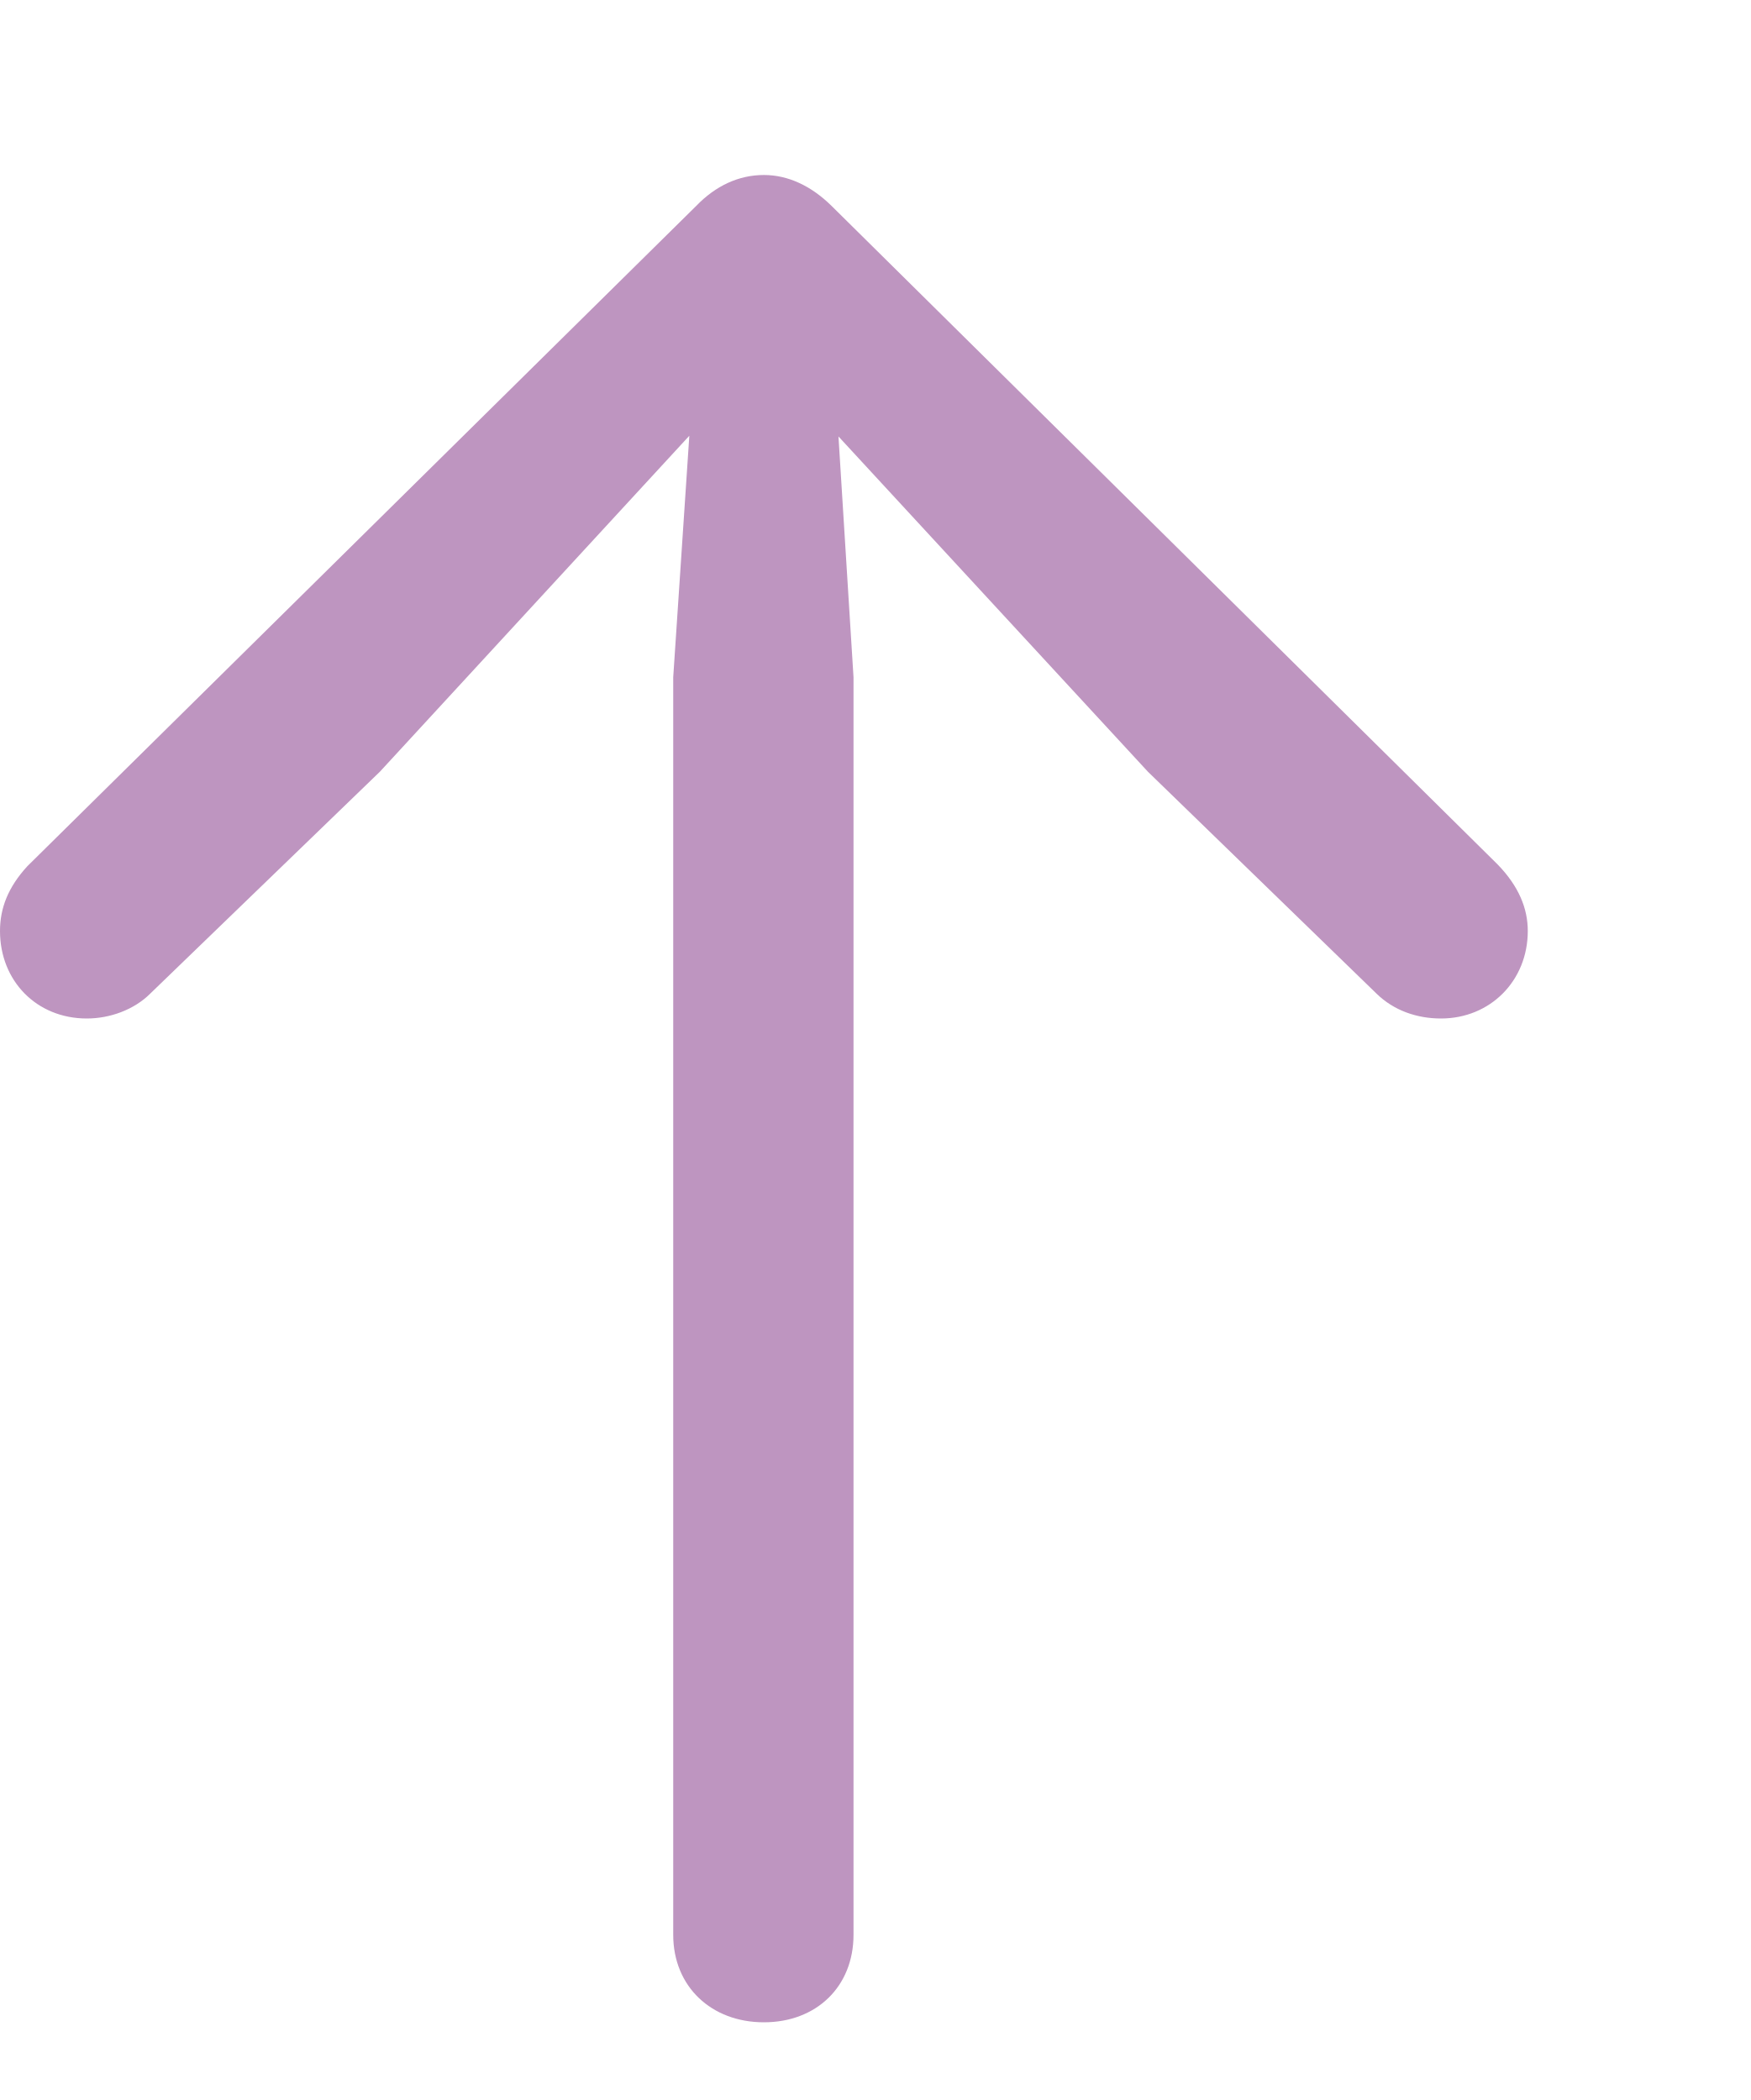
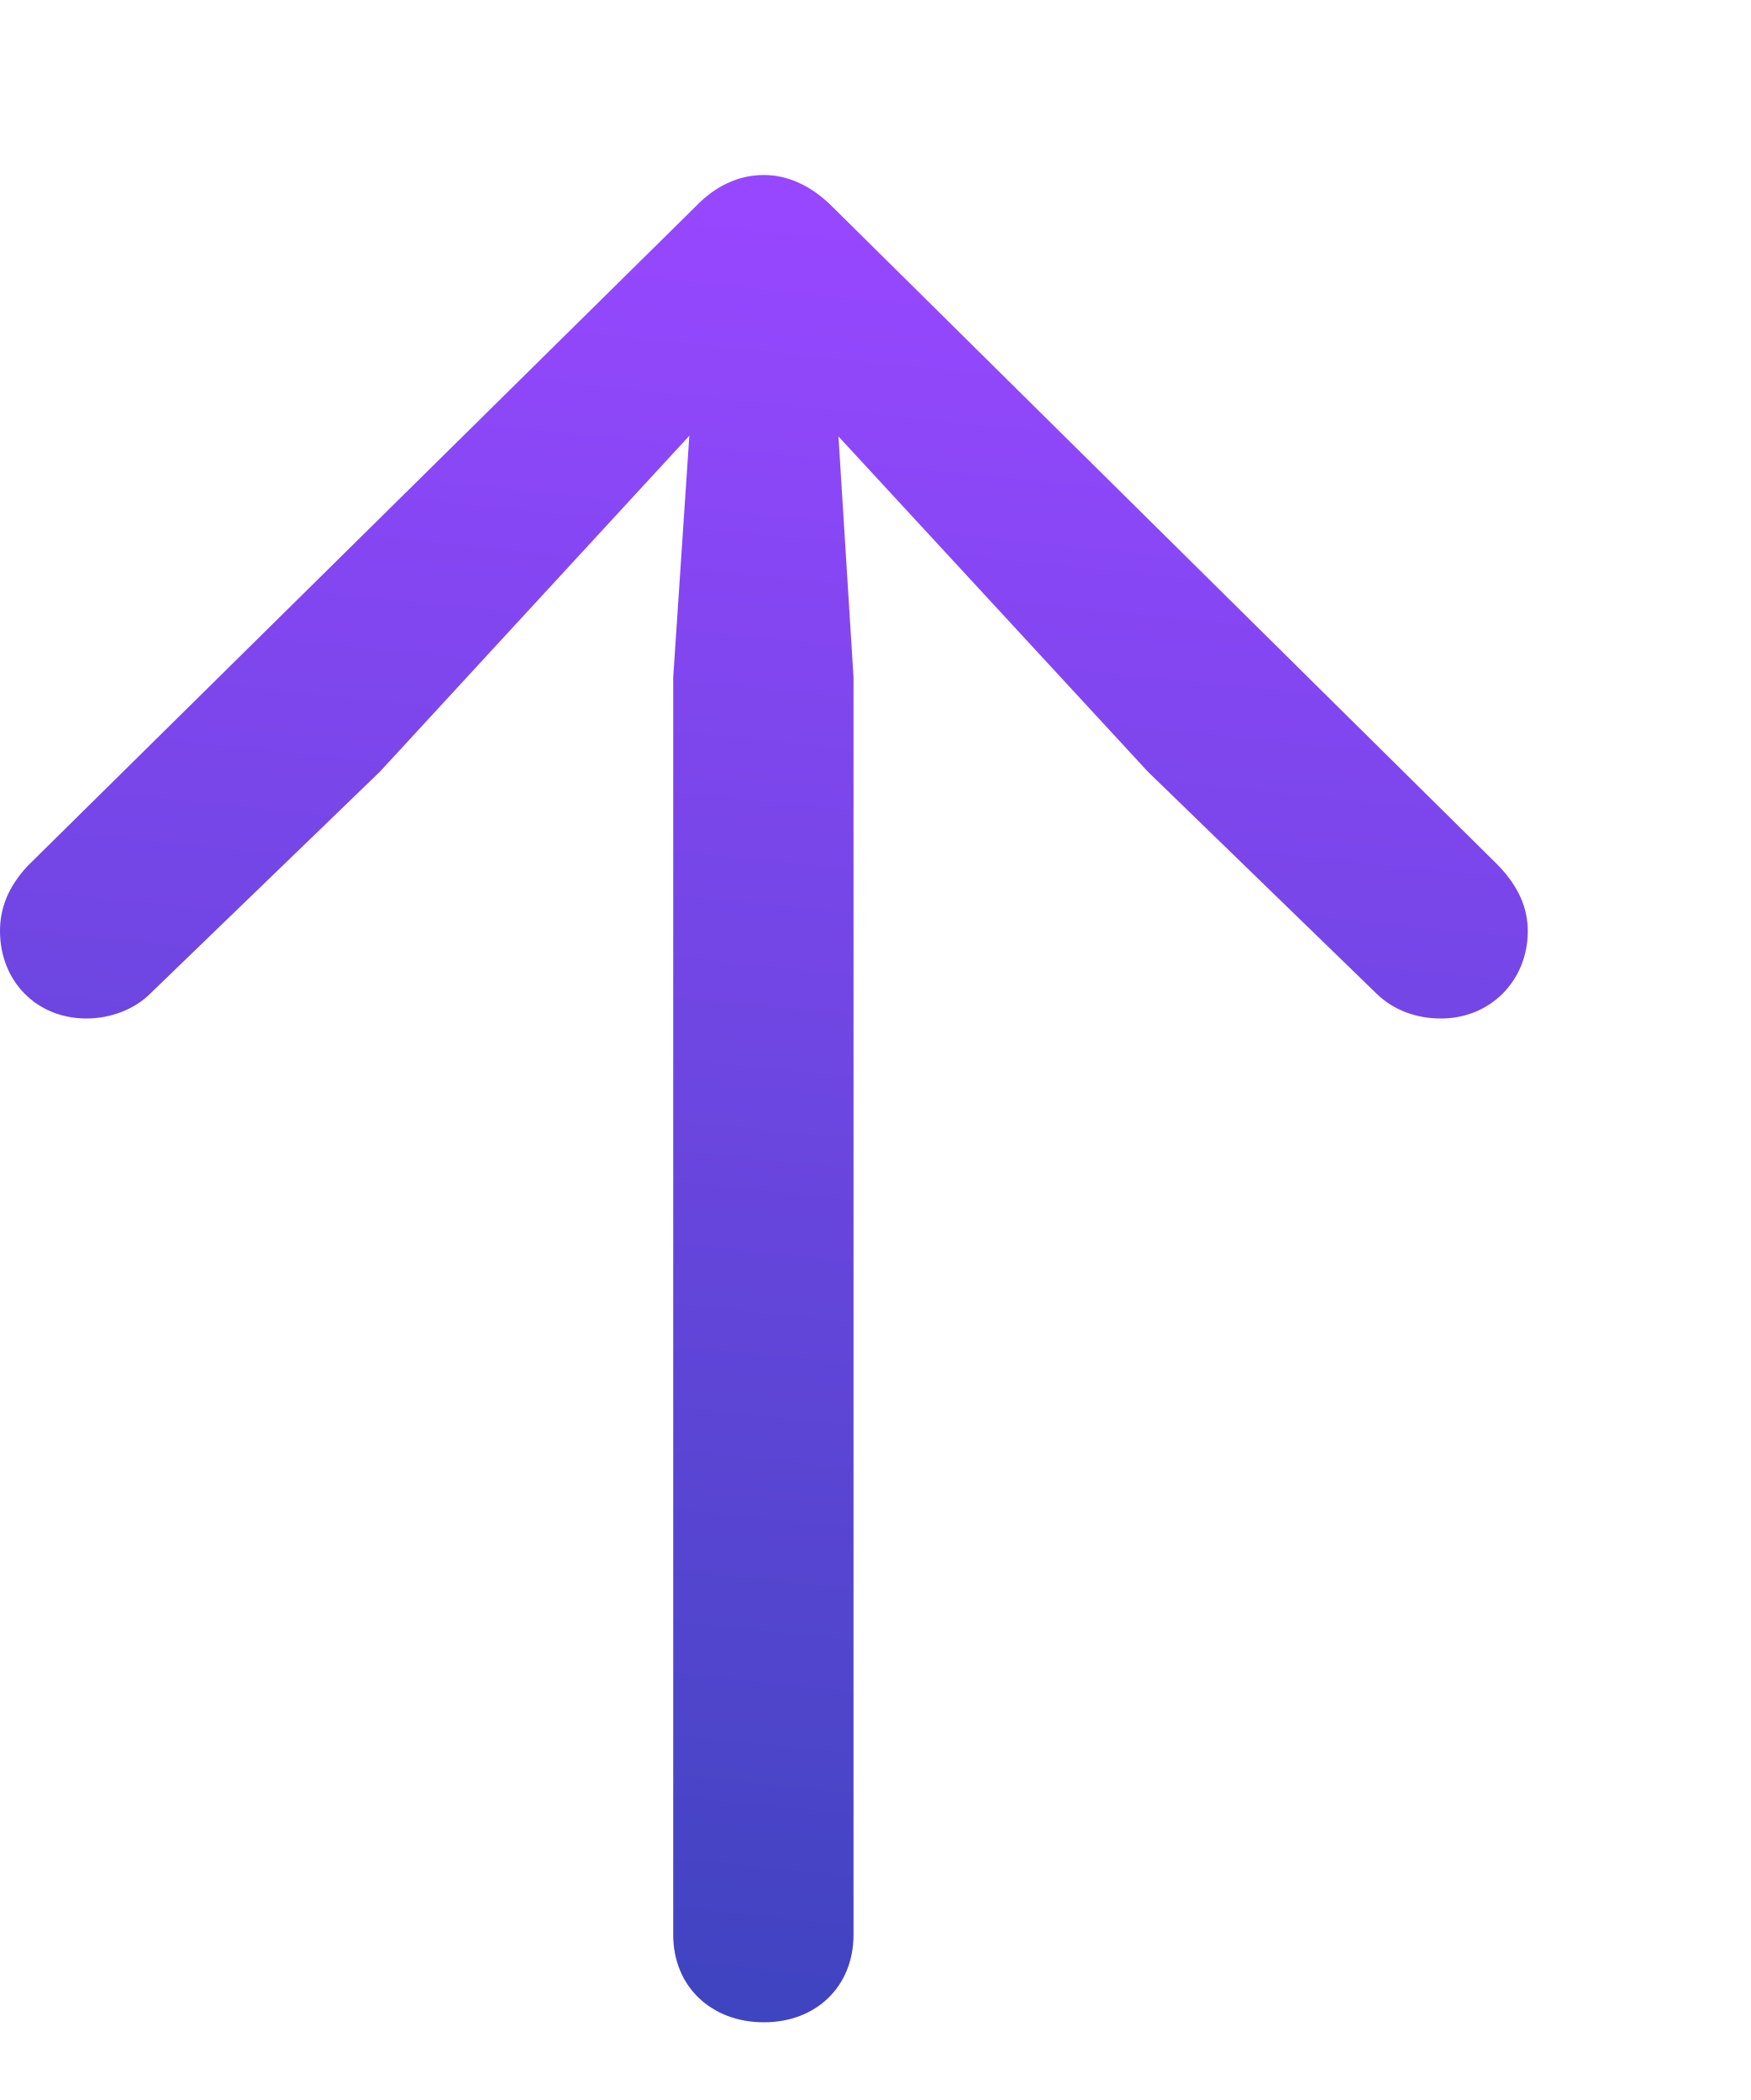
<svg xmlns="http://www.w3.org/2000/svg" width="5" height="6" viewBox="0 0 5 6" fill="none">
-   <path d="M2.182 0.5C2.11 0.5 2.044 0.531 1.989 0.588L0.078 2.475C0.023 2.535 -1.90735e-06 2.595 -1.90735e-06 2.66C-1.90735e-06 2.802 0.104 2.91 0.248 2.91C0.314 2.91 0.383 2.885 0.429 2.839L1.085 2.205L1.969 1.245L1.923 1.935L1.923 5.528C1.923 5.676 2.032 5.778 2.182 5.778C2.332 5.778 2.438 5.676 2.438 5.528V1.935L2.395 1.247L3.279 2.205L3.932 2.839C3.981 2.887 4.047 2.91 4.116 2.91C4.257 2.91 4.364 2.802 4.364 2.66C4.364 2.595 4.338 2.532 4.278 2.47L2.375 0.588C2.317 0.531 2.251 0.5 2.182 0.5Z" fill="#BE95C0" />
+   <path d="M2.182 0.5C2.11 0.5 2.044 0.531 1.989 0.588L0.078 2.475C0.023 2.535 -0 2.595 -0 2.66C-0 2.802 0.103 2.91 0.247 2.91C0.314 2.91 0.383 2.885 0.429 2.839L1.085 2.205L1.969 1.245L1.923 1.935L1.923 5.528C1.923 5.676 2.032 5.778 2.182 5.778C2.331 5.778 2.438 5.676 2.438 5.528V1.935L2.395 1.247L3.279 2.205L3.932 2.839C3.981 2.887 4.047 2.91 4.116 2.91C4.257 2.91 4.364 2.802 4.364 2.66C4.364 2.595 4.338 2.532 4.277 2.47L2.375 0.588C2.317 0.531 2.251 0.5 2.182 0.5Z" fill="url(#paint0_linear_1310_11356)" />
+   <defs>
+     <linearGradient id="paint0_linear_1310_11356" x1="4.364" y1="0.85" x2="3.819" y2="6.169" gradientUnits="userSpaceOnUse">
+       <stop stop-color="#9747FF" />
+       <stop offset="1" stop-color="#3B44BD" />
+     </linearGradient>
+   </defs>
</svg>
